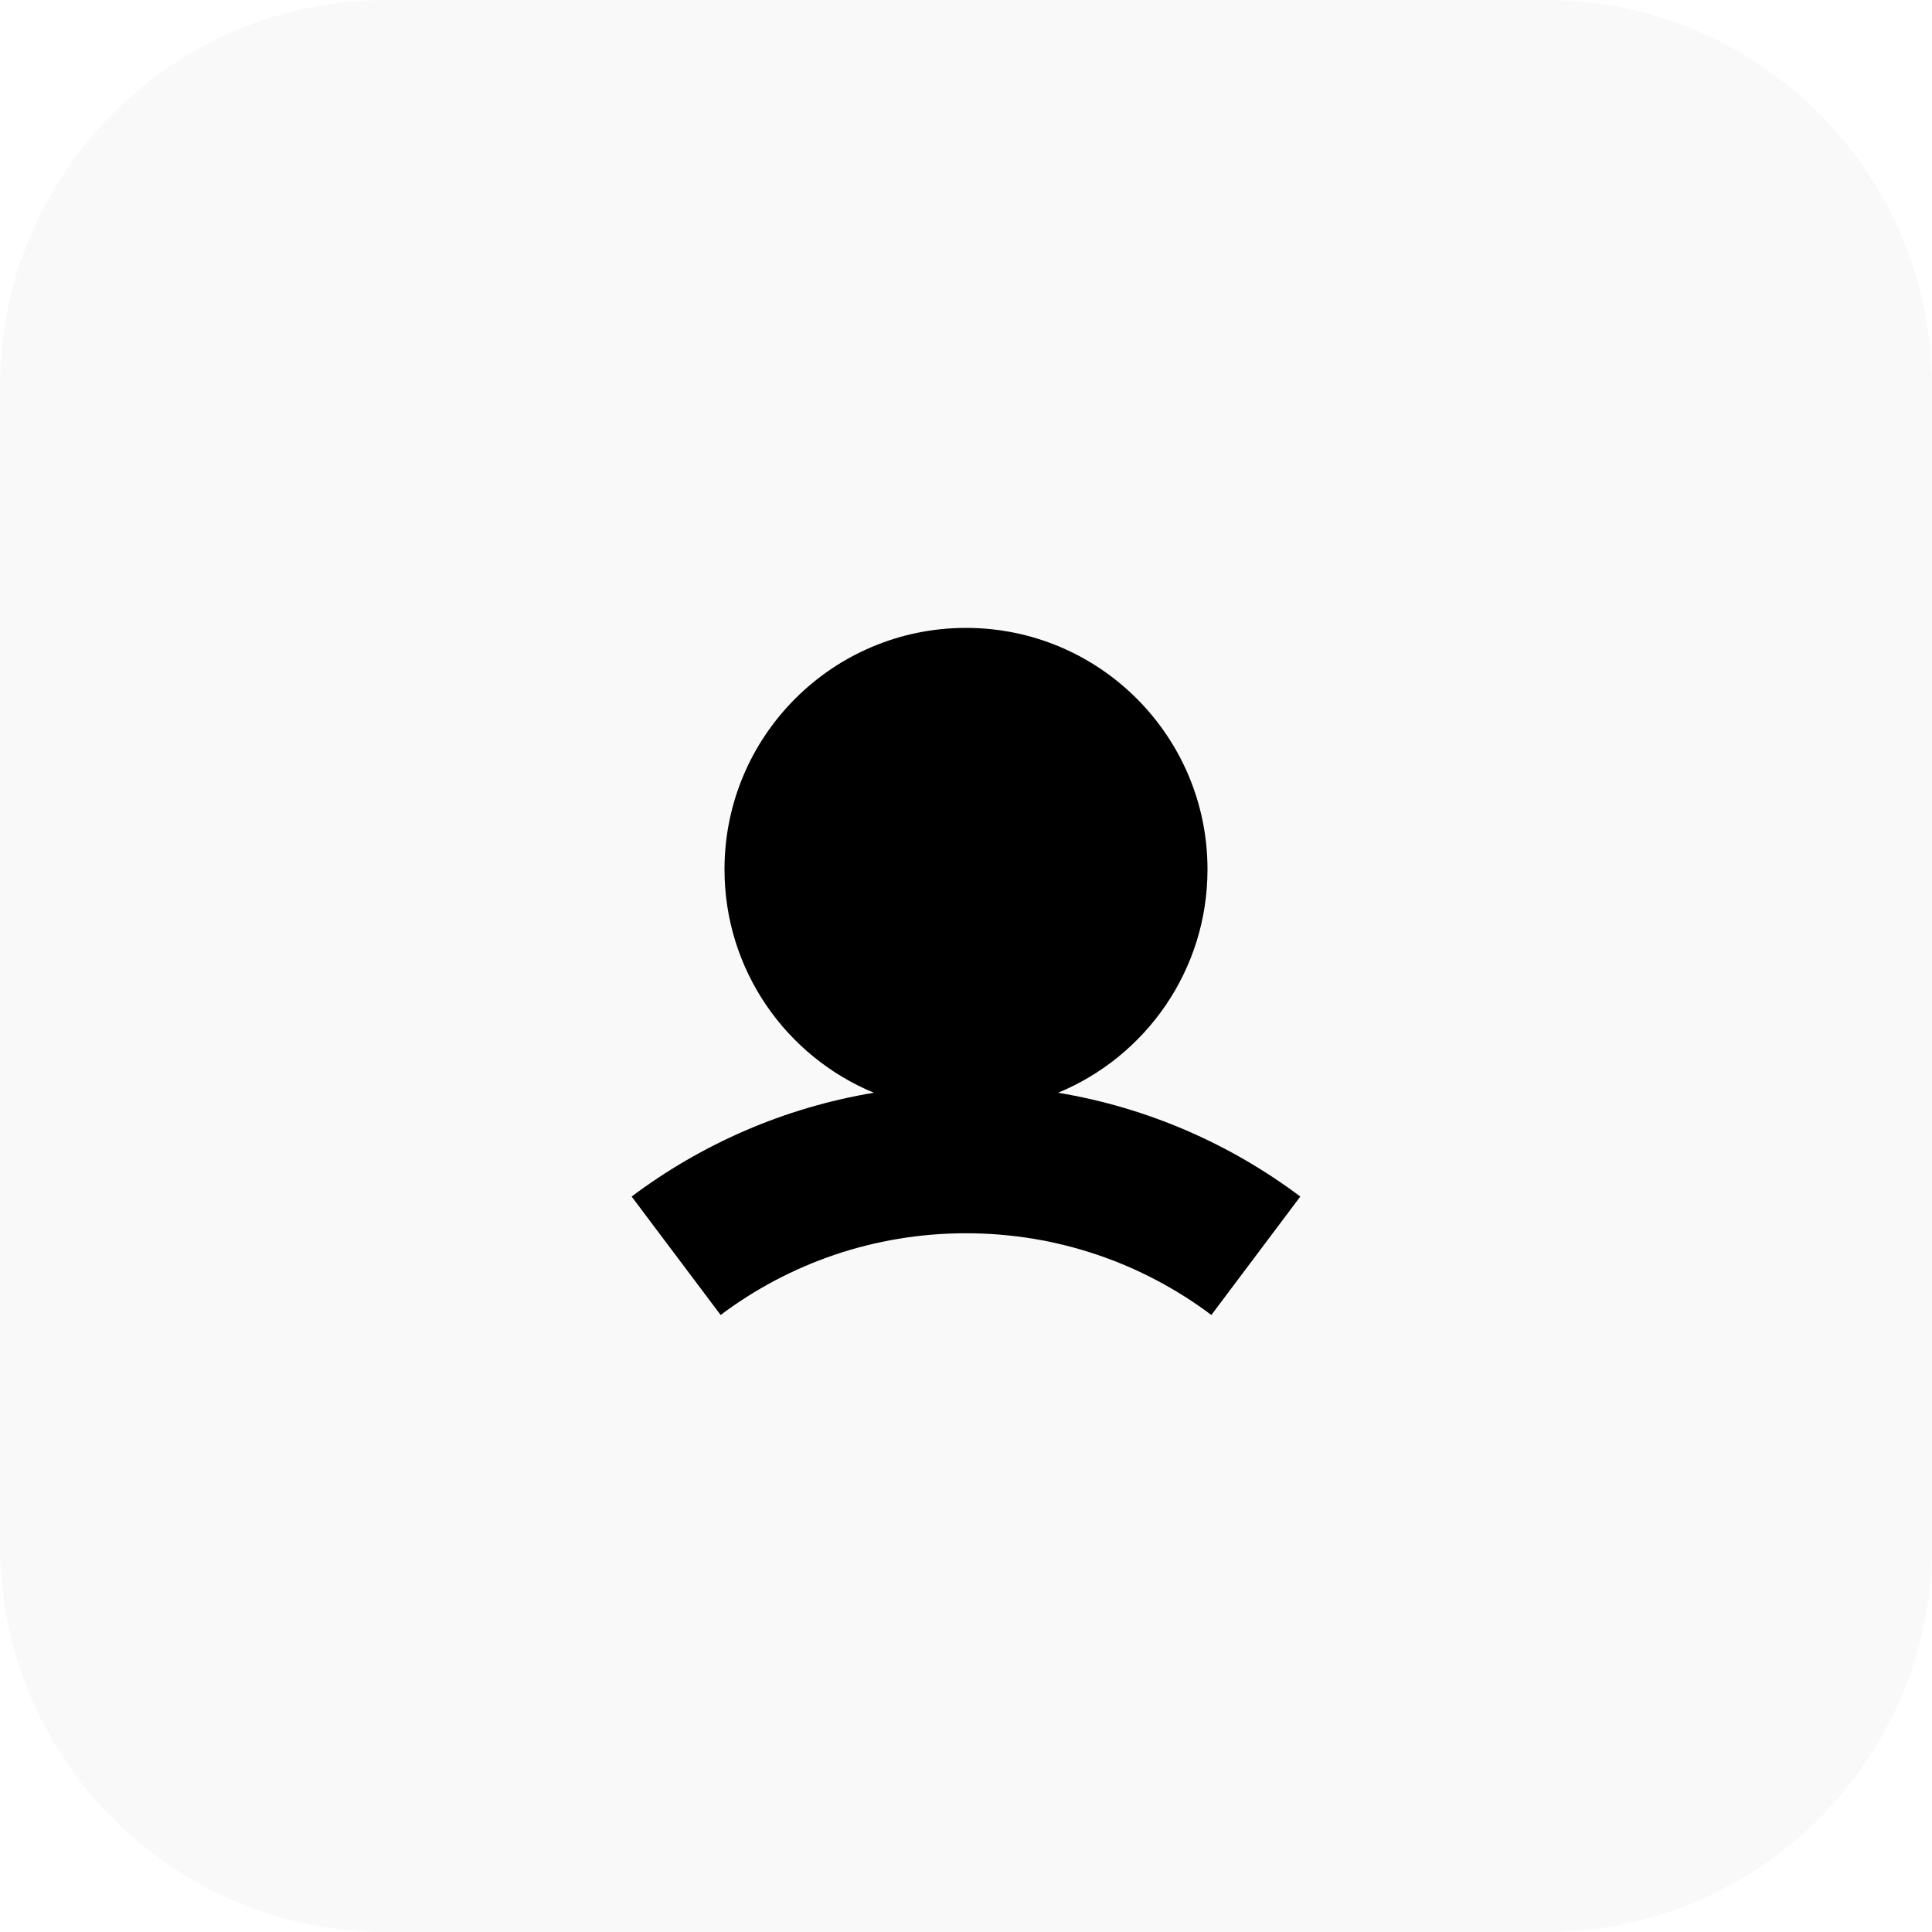
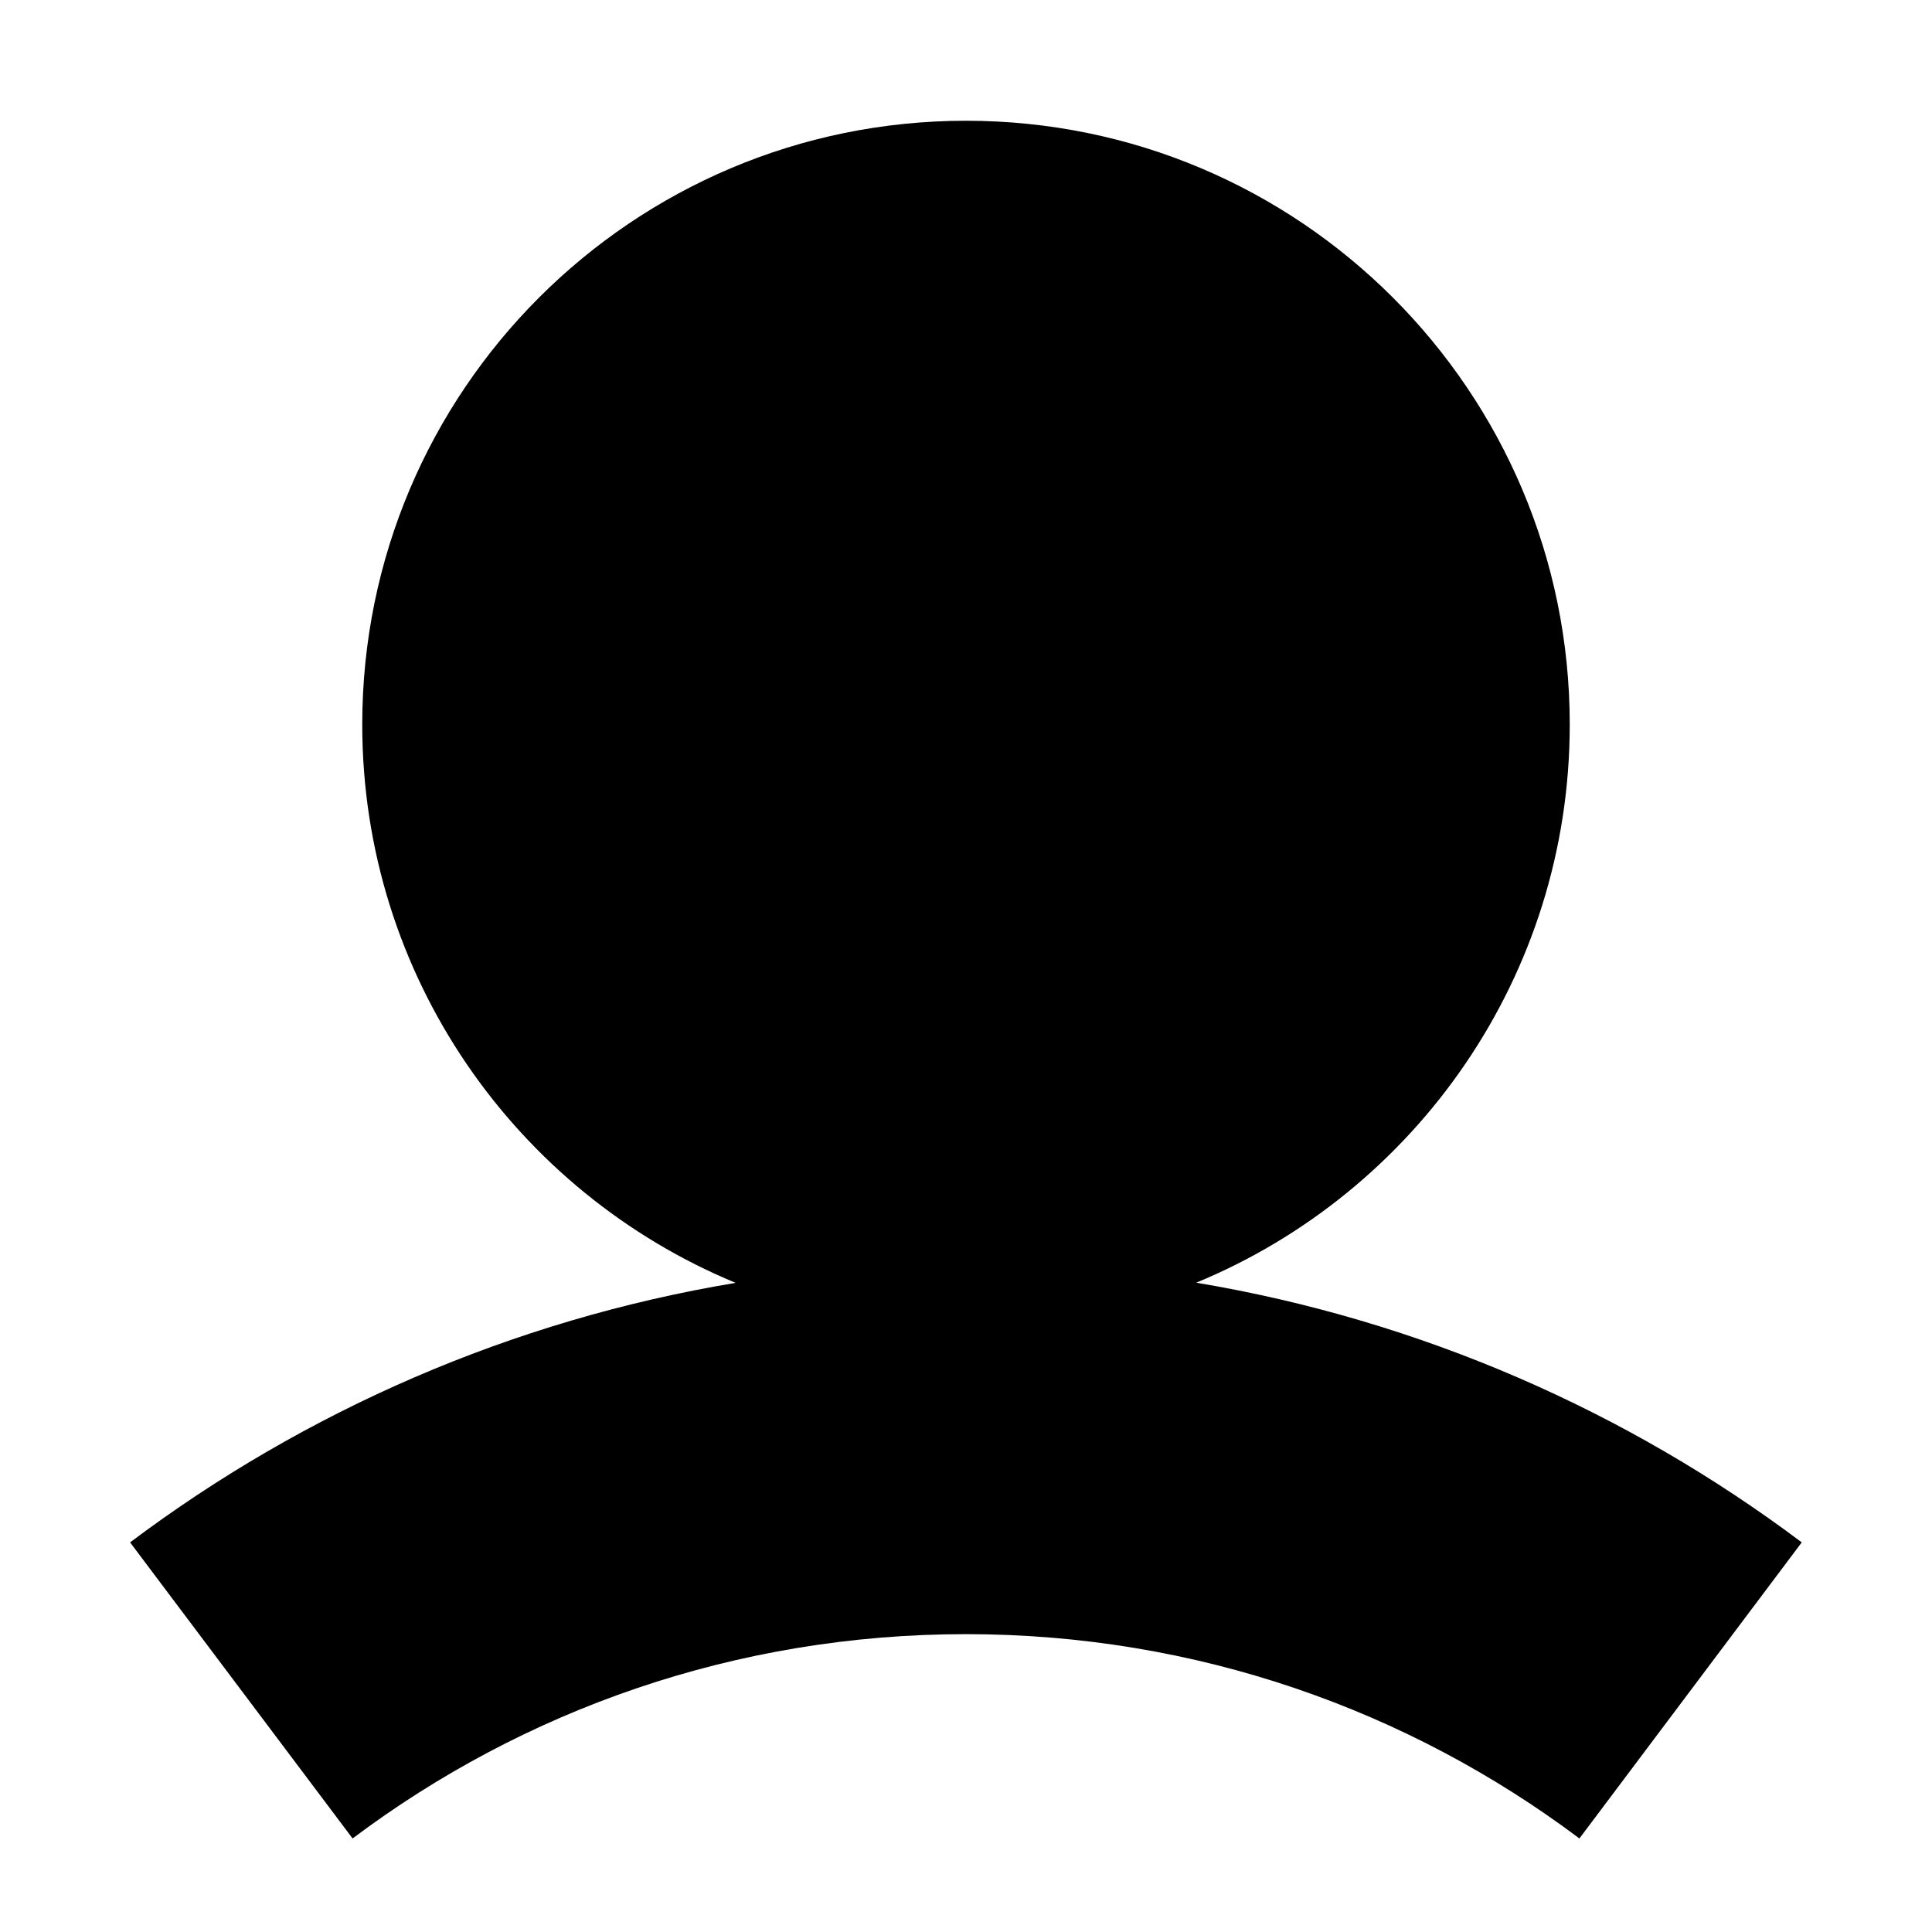
- <svg xmlns="http://www.w3.org/2000/svg" width="30" height="30" viewBox="0 0 30 30" fill="none">
-   <rect width="30" height="30" rx="6" fill="#F9F9F9" />
-   <path fill-rule="evenodd" clip-rule="evenodd" d="M16.43 16.968C17.792 16.405 18.75 15.065 18.75 13.5C18.75 11.429 17.071 9.75 15 9.75C12.929 9.75 11.25 11.429 11.25 13.5C11.25 15.065 12.208 16.405 13.569 16.968C12.175 17.2 10.892 17.766 9.808 18.58L11.19 20.419C12.251 19.622 13.569 19.15 15 19.15C16.431 19.15 17.748 19.622 18.81 20.419L20.191 18.58C19.107 17.766 17.825 17.2 16.43 16.968Z" fill="black" />
+ <svg xmlns="http://www.w3.org/2000/svg" width="12" height="12" viewBox="0 0 12 12" fill="none">
+   <path fill-rule="evenodd" clip-rule="evenodd" d="M7.43 7.967C8.791 7.405 9.75 6.064 9.75 4.5C9.75 2.429 8.071 0.75 6 0.75C3.928 0.75 2.25 2.429 2.25 4.5C2.25 6.065 3.208 7.405 4.569 7.968C3.175 8.2 1.892 8.766 0.808 9.58L2.19 11.419C3.251 10.622 4.568 10.15 6 10.15C7.431 10.15 8.748 10.622 9.81 11.419L11.191 9.58C10.107 8.766 8.824 8.2 7.43 7.967Z" fill="black" />
</svg>
